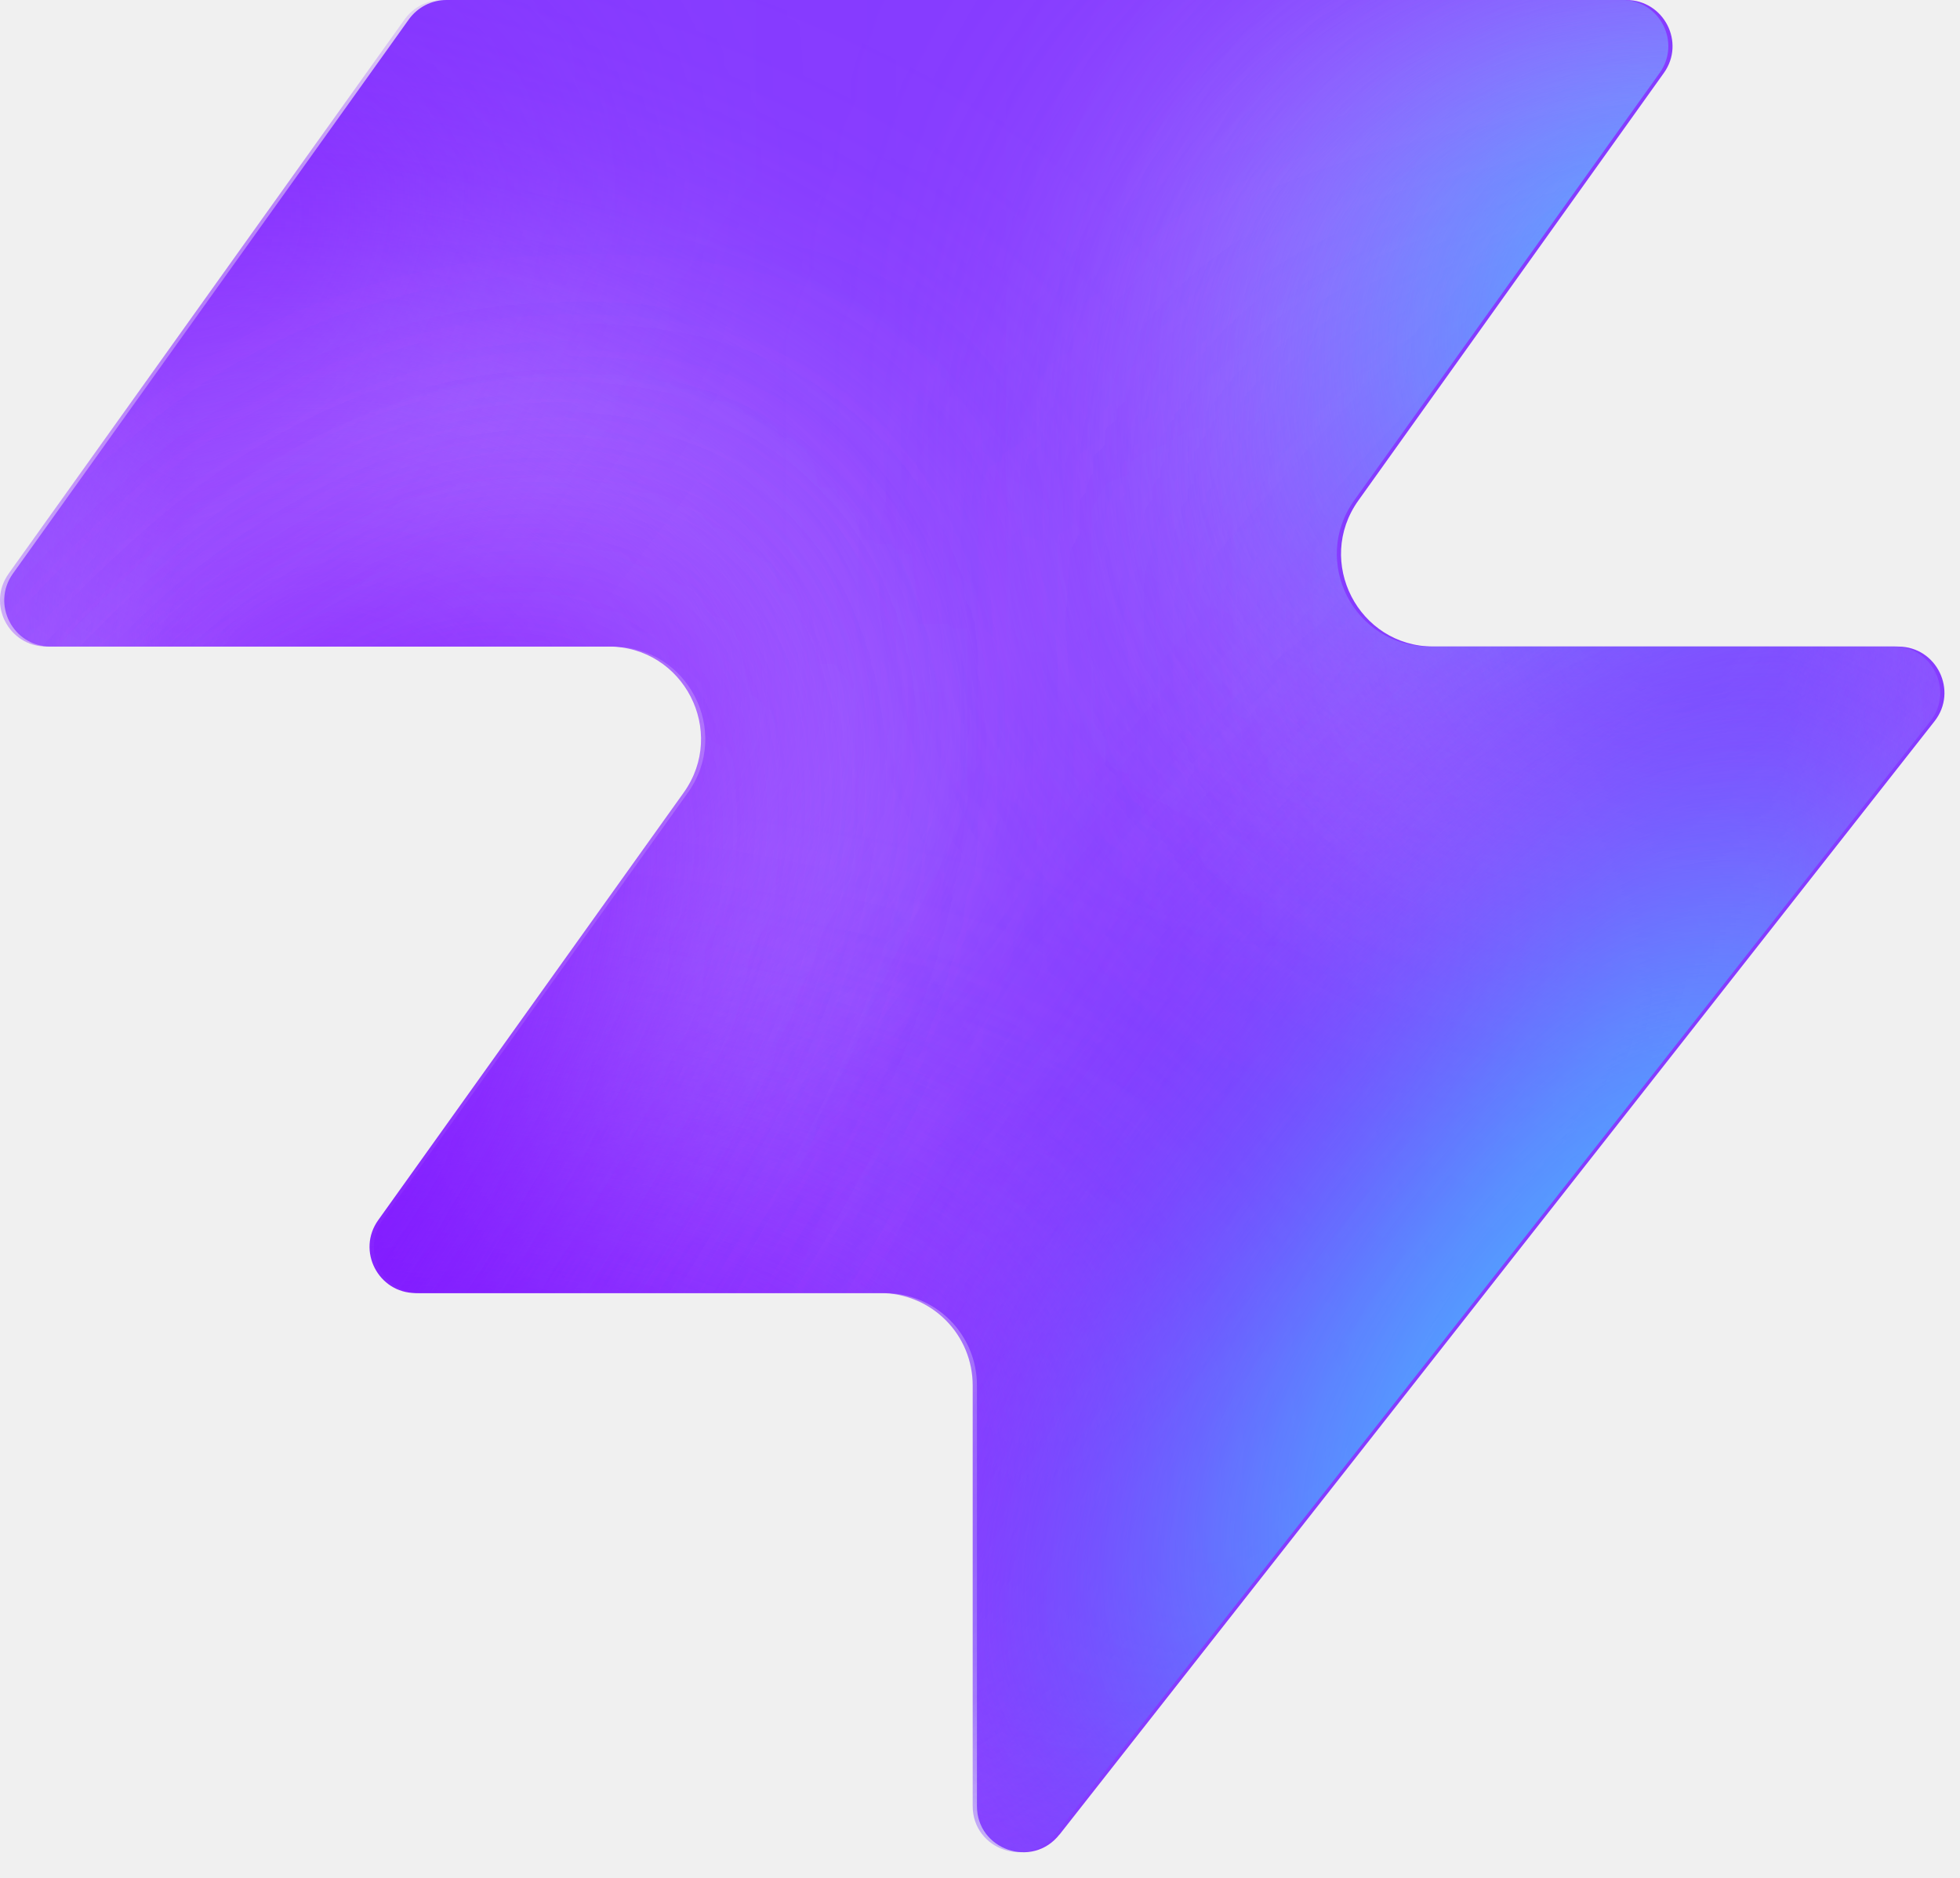
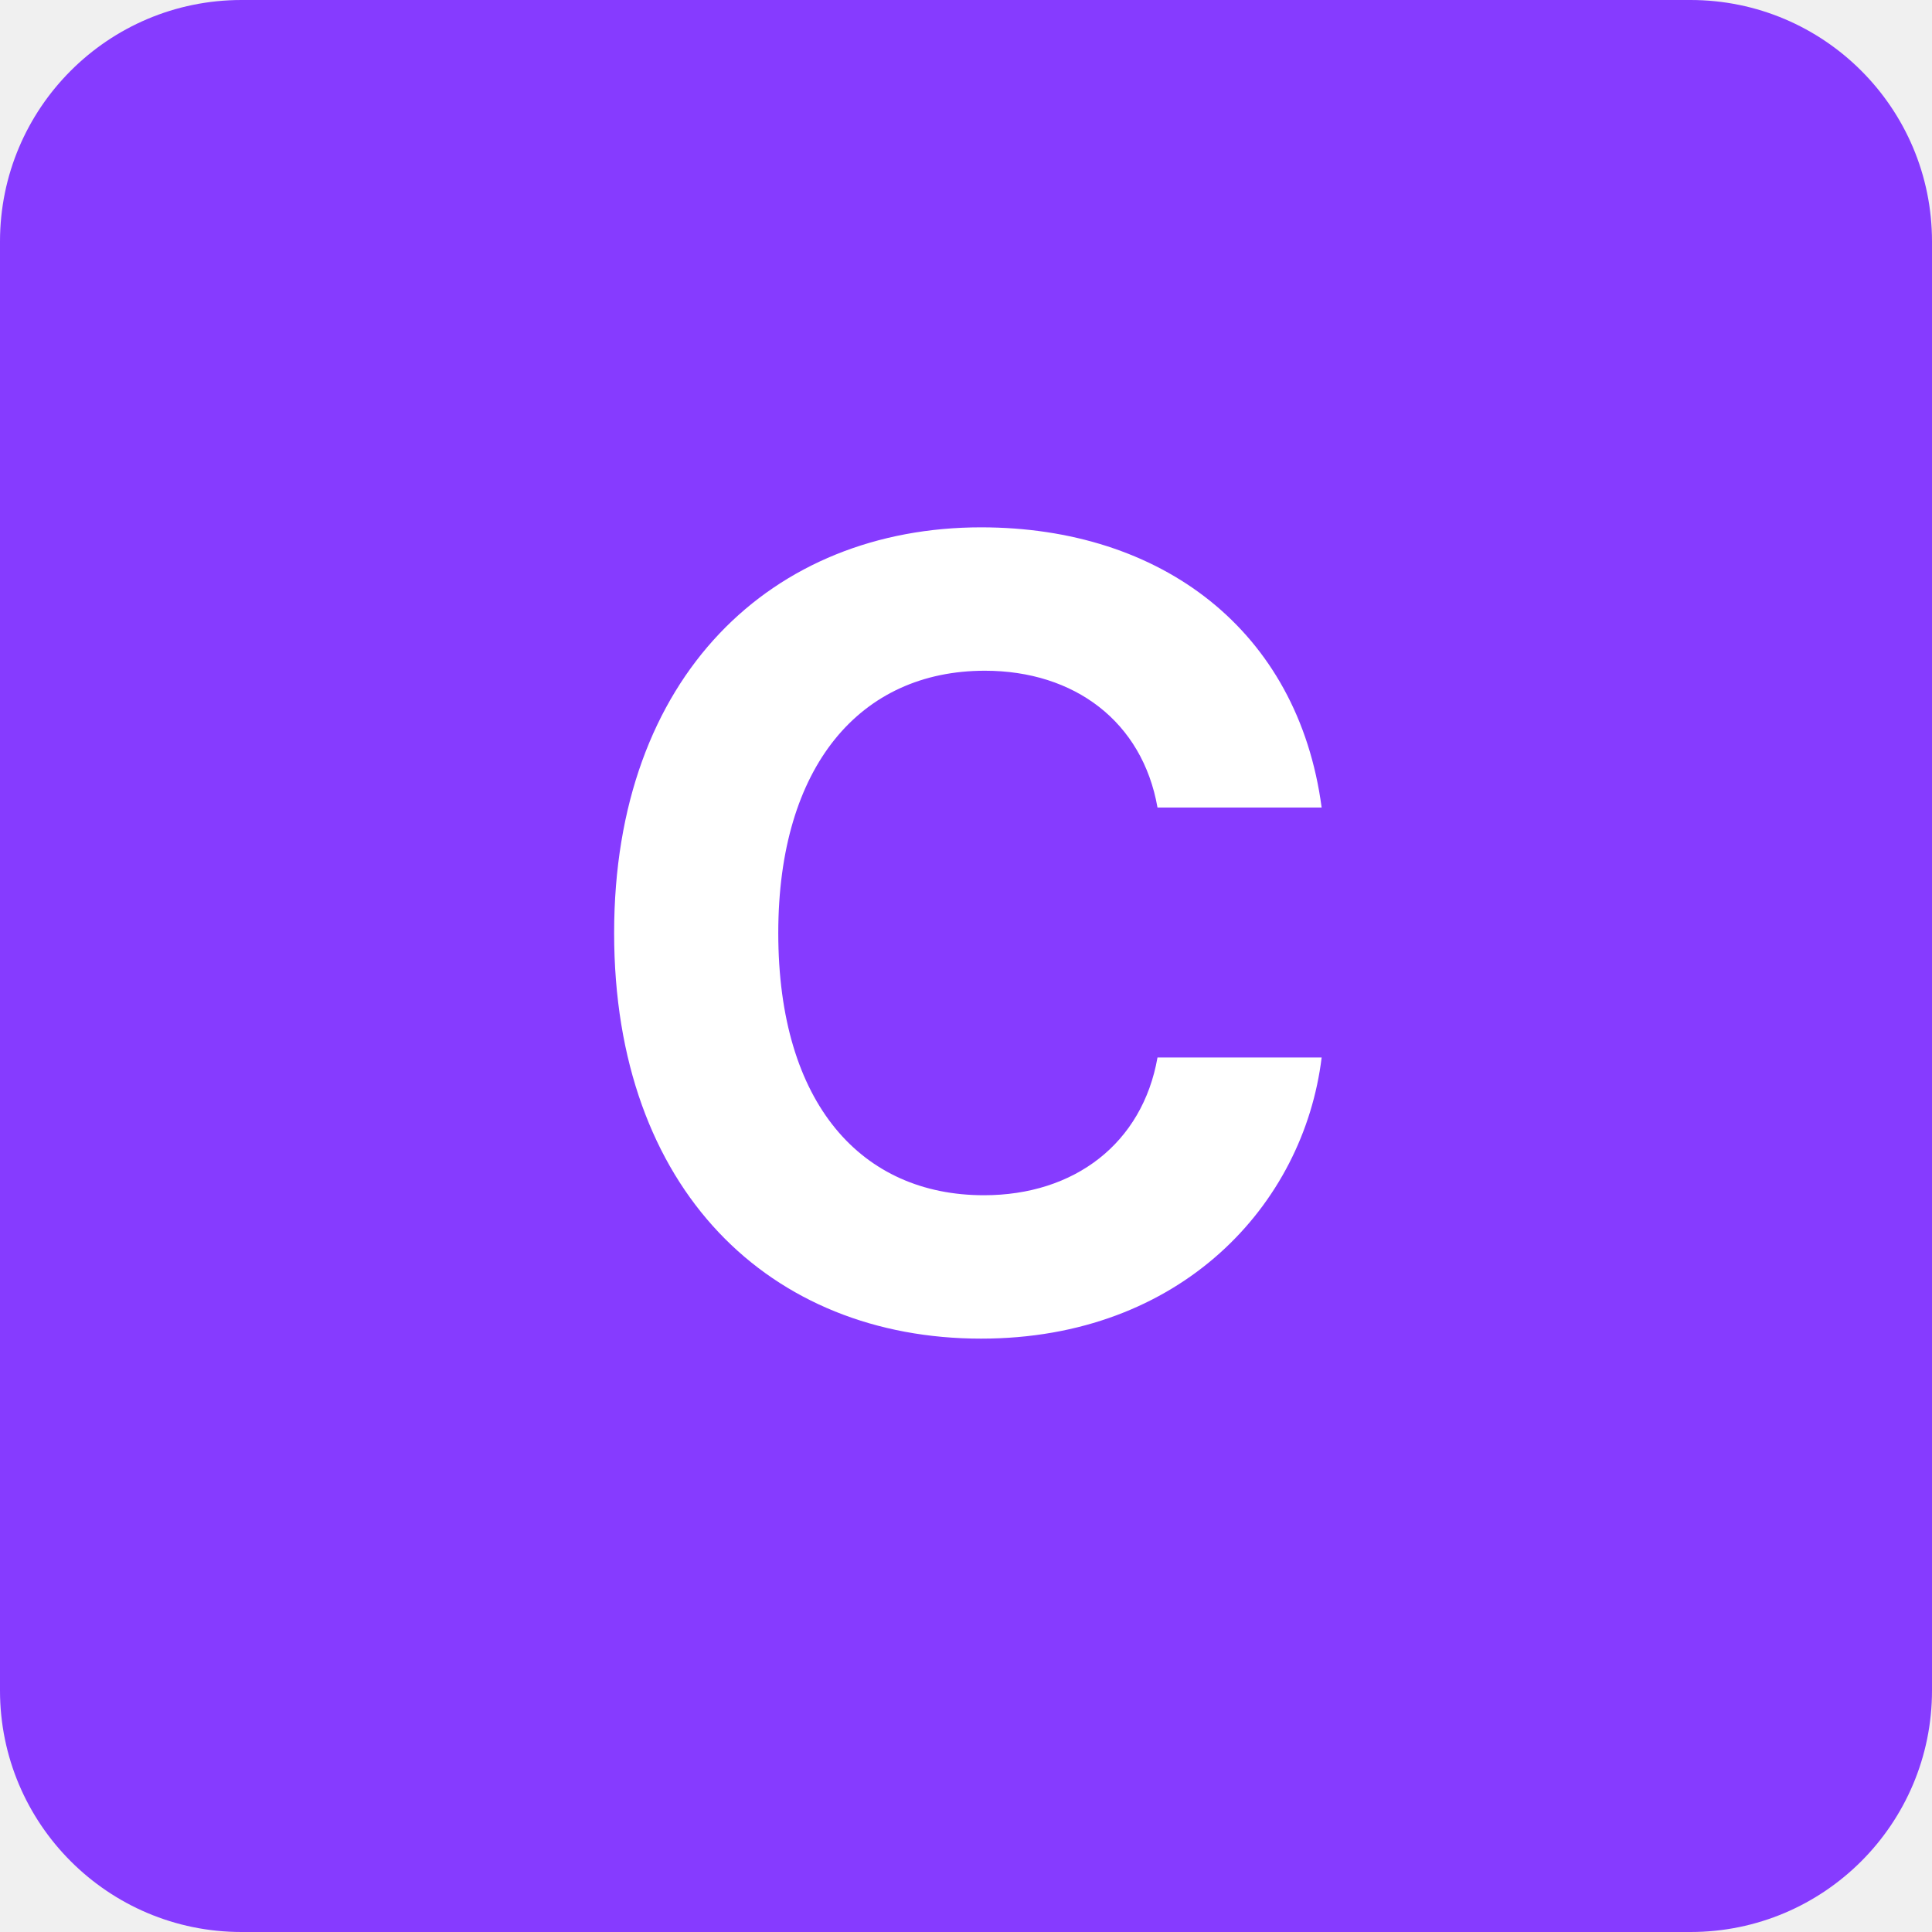
- <svg xmlns="http://www.w3.org/2000/svg" width="48" height="46" fill="none" viewBox="0 0 48 46">
-   <path fill="#863bff" d="M25.946 44.938c-.664.845-2.021.375-2.021-.698V33.937a2.26 2.26 0 0 0-2.262-2.262H10.287c-.92 0-1.456-1.04-.92-1.788l7.48-10.471c1.07-1.497 0-3.578-1.842-3.578H1.237c-.92 0-1.456-1.04-.92-1.788L10.013.474c.214-.297.556-.474.92-.474h28.894c.92 0 1.456 1.04.92 1.788l-7.48 10.471c-1.07 1.498 0 3.579 1.842 3.579h11.377c.943 0 1.473 1.088.89 1.83L25.947 44.94z" style="fill:#863bff;fill:color(display-p3 .525 .23 1);fill-opacity:1" />
-   <mask id="a" width="48" height="46" x="0" y="0" maskUnits="userSpaceOnUse" style="mask-type:alpha">
-     <path fill="#000" d="M25.842 44.938c-.664.844-2.021.375-2.021-.698V33.937a2.26 2.26 0 0 0-2.262-2.262H10.183c-.92 0-1.456-1.04-.92-1.788l7.48-10.471c1.07-1.498 0-3.579-1.842-3.579H1.133c-.92 0-1.456-1.04-.92-1.787L9.91.473c.214-.297.556-.474.92-.474h28.894c.92 0 1.456 1.04.92 1.788l-7.48 10.471c-1.07 1.498 0 3.578 1.842 3.578h11.377c.943 0 1.473 1.088.89 1.832L25.843 44.94z" style="fill:#000;fill-opacity:1" />
-   </mask>
-   <g mask="url(#a)">
-     <g filter="url(#b)">
-       <ellipse cx="5.508" cy="14.704" fill="#ede6ff" rx="5.508" ry="14.704" style="fill:#ede6ff;fill:color(display-p3 .927 .903 1);fill-opacity:1" transform="matrix(.00324 1 1 -.00324 -4.47 31.516)" />
-     </g>
-     <g filter="url(#c)">
-       <ellipse cx="10.399" cy="29.851" fill="#ede6ff" rx="10.399" ry="29.851" style="fill:#ede6ff;fill:color(display-p3 .927 .903 1);fill-opacity:1" transform="matrix(.00324 1 1 -.00324 -39.328 7.883)" />
-     </g>
-     <g filter="url(#d)">
-       <ellipse cx="5.508" cy="30.487" fill="#7e14ff" rx="5.508" ry="30.487" style="fill:#7e14ff;fill:color(display-p3 .492 .077 1);fill-opacity:1" transform="rotate(89.814 -25.913 -14.639)scale(1 -1)" />
-     </g>
-     <g filter="url(#e)">
-       <ellipse cx="5.508" cy="30.599" fill="#7e14ff" rx="5.508" ry="30.599" style="fill:#7e14ff;fill:color(display-p3 .492 .077 1);fill-opacity:1" transform="rotate(89.814 -32.644 -3.334)scale(1 -1)" />
-     </g>
-     <g filter="url(#f)">
-       <ellipse cx="5.508" cy="30.599" fill="#7e14ff" rx="5.508" ry="30.599" style="fill:#7e14ff;fill:color(display-p3 .492 .077 1);fill-opacity:1" transform="matrix(.00324 1 1 -.00324 -34.34 30.47)" />
-     </g>
-     <g filter="url(#g)">
-       <ellipse cx="14.072" cy="22.078" fill="#ede6ff" rx="14.072" ry="22.078" style="fill:#ede6ff;fill:color(display-p3 .927 .903 1);fill-opacity:1" transform="rotate(93.35 24.506 48.493)scale(-1 1)" />
-     </g>
-     <g filter="url(#h)">
-       <ellipse cx="3.47" cy="21.501" fill="#7e14ff" rx="3.47" ry="21.501" style="fill:#7e14ff;fill:color(display-p3 .492 .077 1);fill-opacity:1" transform="rotate(89.009 28.708 47.59)scale(-1 1)" />
-     </g>
-     <g filter="url(#i)">
-       <ellipse cx="3.47" cy="21.501" fill="#7e14ff" rx="3.47" ry="21.501" style="fill:#7e14ff;fill:color(display-p3 .492 .077 1);fill-opacity:1" transform="rotate(89.009 28.708 47.59)scale(-1 1)" />
-     </g>
-     <g filter="url(#j)">
-       <ellipse cx=".387" cy="8.972" fill="#7e14ff" rx="4.407" ry="29.108" style="fill:#7e14ff;fill:color(display-p3 .492 .077 1);fill-opacity:1" transform="rotate(39.51 .387 8.972)" />
-     </g>
-     <g filter="url(#k)">
-       <ellipse cx="47.523" cy="-6.092" fill="#7e14ff" rx="4.407" ry="29.108" style="fill:#7e14ff;fill:color(display-p3 .492 .077 1);fill-opacity:1" transform="rotate(37.892 47.523 -6.092)" />
-     </g>
-     <g filter="url(#l)">
-       <ellipse cx="41.412" cy="6.333" fill="#47bfff" rx="5.971" ry="9.665" style="fill:#47bfff;fill:color(display-p3 .28 .748 1);fill-opacity:1" transform="rotate(37.892 41.412 6.333)" />
-     </g>
-     <g filter="url(#m)">
-       <ellipse cx="-1.879" cy="38.332" fill="#7e14ff" rx="4.407" ry="29.108" style="fill:#7e14ff;fill:color(display-p3 .492 .077 1);fill-opacity:1" transform="rotate(37.892 -1.88 38.332)" />
-     </g>
-     <g filter="url(#n)">
-       <ellipse cx="-1.879" cy="38.332" fill="#7e14ff" rx="4.407" ry="29.108" style="fill:#7e14ff;fill:color(display-p3 .492 .077 1);fill-opacity:1" transform="rotate(37.892 -1.88 38.332)" />
-     </g>
-     <g filter="url(#o)">
-       <ellipse cx="35.651" cy="29.907" fill="#7e14ff" rx="4.407" ry="29.108" style="fill:#7e14ff;fill:color(display-p3 .492 .077 1);fill-opacity:1" transform="rotate(37.892 35.651 29.907)" />
-     </g>
-     <g filter="url(#p)">
-       <ellipse cx="38.418" cy="32.4" fill="#47bfff" rx="5.971" ry="15.297" style="fill:#47bfff;fill:color(display-p3 .28 .748 1);fill-opacity:1" transform="rotate(37.892 38.418 32.4)" />
-     </g>
-   </g>
-   <defs>
-     <filter id="b" width="60.045" height="41.654" x="-19.77" y="16.149" color-interpolation-filters="sRGB" filterUnits="userSpaceOnUse">
-       <feFlood flood-opacity="0" result="BackgroundImageFix" />
-       <feBlend in="SourceGraphic" in2="BackgroundImageFix" result="shape" />
-       <feGaussianBlur result="effect1_foregroundBlur_2002_17158" stdDeviation="7.659" />
-     </filter>
-     <filter id="c" width="90.34" height="51.437" x="-54.613" y="-7.533" color-interpolation-filters="sRGB" filterUnits="userSpaceOnUse">
-       <feFlood flood-opacity="0" result="BackgroundImageFix" />
-       <feBlend in="SourceGraphic" in2="BackgroundImageFix" result="shape" />
-       <feGaussianBlur result="effect1_foregroundBlur_2002_17158" stdDeviation="7.659" />
-     </filter>
-     <filter id="d" width="79.355" height="29.4" x="-49.64" y="2.03" color-interpolation-filters="sRGB" filterUnits="userSpaceOnUse">
-       <feFlood flood-opacity="0" result="BackgroundImageFix" />
-       <feBlend in="SourceGraphic" in2="BackgroundImageFix" result="shape" />
-       <feGaussianBlur result="effect1_foregroundBlur_2002_17158" stdDeviation="4.596" />
-     </filter>
-     <filter id="e" width="79.579" height="29.4" x="-45.045" y="20.029" color-interpolation-filters="sRGB" filterUnits="userSpaceOnUse">
-       <feFlood flood-opacity="0" result="BackgroundImageFix" />
-       <feBlend in="SourceGraphic" in2="BackgroundImageFix" result="shape" />
-       <feGaussianBlur result="effect1_foregroundBlur_2002_17158" stdDeviation="4.596" />
-     </filter>
-     <filter id="f" width="79.579" height="29.4" x="-43.513" y="21.178" color-interpolation-filters="sRGB" filterUnits="userSpaceOnUse">
-       <feFlood flood-opacity="0" result="BackgroundImageFix" />
-       <feBlend in="SourceGraphic" in2="BackgroundImageFix" result="shape" />
-       <feGaussianBlur result="effect1_foregroundBlur_2002_17158" stdDeviation="4.596" />
-     </filter>
-     <filter id="g" width="74.749" height="58.852" x="15.756" y="-17.901" color-interpolation-filters="sRGB" filterUnits="userSpaceOnUse">
-       <feFlood flood-opacity="0" result="BackgroundImageFix" />
-       <feBlend in="SourceGraphic" in2="BackgroundImageFix" result="shape" />
-       <feGaussianBlur result="effect1_foregroundBlur_2002_17158" stdDeviation="7.659" />
-     </filter>
-     <filter id="h" width="61.377" height="25.362" x="23.548" y="2.284" color-interpolation-filters="sRGB" filterUnits="userSpaceOnUse">
-       <feFlood flood-opacity="0" result="BackgroundImageFix" />
-       <feBlend in="SourceGraphic" in2="BackgroundImageFix" result="shape" />
-       <feGaussianBlur result="effect1_foregroundBlur_2002_17158" stdDeviation="4.596" />
-     </filter>
-     <filter id="i" width="61.377" height="25.362" x="23.548" y="2.284" color-interpolation-filters="sRGB" filterUnits="userSpaceOnUse">
-       <feFlood flood-opacity="0" result="BackgroundImageFix" />
-       <feBlend in="SourceGraphic" in2="BackgroundImageFix" result="shape" />
-       <feGaussianBlur result="effect1_foregroundBlur_2002_17158" stdDeviation="4.596" />
-     </filter>
-     <filter id="j" width="56.045" height="63.649" x="-27.636" y="-22.853" color-interpolation-filters="sRGB" filterUnits="userSpaceOnUse">
-       <feFlood flood-opacity="0" result="BackgroundImageFix" />
-       <feBlend in="SourceGraphic" in2="BackgroundImageFix" result="shape" />
-       <feGaussianBlur result="effect1_foregroundBlur_2002_17158" stdDeviation="4.596" />
-     </filter>
-     <filter id="k" width="54.814" height="64.646" x="20.116" y="-38.415" color-interpolation-filters="sRGB" filterUnits="userSpaceOnUse">
-       <feFlood flood-opacity="0" result="BackgroundImageFix" />
-       <feBlend in="SourceGraphic" in2="BackgroundImageFix" result="shape" />
-       <feGaussianBlur result="effect1_foregroundBlur_2002_17158" stdDeviation="4.596" />
-     </filter>
-     <filter id="l" width="33.541" height="35.313" x="24.641" y="-11.323" color-interpolation-filters="sRGB" filterUnits="userSpaceOnUse">
-       <feFlood flood-opacity="0" result="BackgroundImageFix" />
-       <feBlend in="SourceGraphic" in2="BackgroundImageFix" result="shape" />
-       <feGaussianBlur result="effect1_foregroundBlur_2002_17158" stdDeviation="4.596" />
-     </filter>
-     <filter id="m" width="54.814" height="64.646" x="-29.286" y="6.009" color-interpolation-filters="sRGB" filterUnits="userSpaceOnUse">
-       <feFlood flood-opacity="0" result="BackgroundImageFix" />
-       <feBlend in="SourceGraphic" in2="BackgroundImageFix" result="shape" />
-       <feGaussianBlur result="effect1_foregroundBlur_2002_17158" stdDeviation="4.596" />
-     </filter>
-     <filter id="n" width="54.814" height="64.646" x="-29.286" y="6.009" color-interpolation-filters="sRGB" filterUnits="userSpaceOnUse">
-       <feFlood flood-opacity="0" result="BackgroundImageFix" />
-       <feBlend in="SourceGraphic" in2="BackgroundImageFix" result="shape" />
-       <feGaussianBlur result="effect1_foregroundBlur_2002_17158" stdDeviation="4.596" />
-     </filter>
-     <filter id="o" width="54.814" height="64.646" x="8.244" y="-2.416" color-interpolation-filters="sRGB" filterUnits="userSpaceOnUse">
-       <feFlood flood-opacity="0" result="BackgroundImageFix" />
-       <feBlend in="SourceGraphic" in2="BackgroundImageFix" result="shape" />
-       <feGaussianBlur result="effect1_foregroundBlur_2002_17158" stdDeviation="4.596" />
-     </filter>
-     <filter id="p" width="39.409" height="43.623" x="18.713" y="10.588" color-interpolation-filters="sRGB" filterUnits="userSpaceOnUse">
-       <feFlood flood-opacity="0" result="BackgroundImageFix" />
-       <feBlend in="SourceGraphic" in2="BackgroundImageFix" result="shape" />
-       <feGaussianBlur result="effect1_foregroundBlur_2002_17158" stdDeviation="4.596" />
-     </filter>
-   </defs>
+ <svg xmlns="http://www.w3.org/2000/svg" width="32" height="32" viewBox="0 0 32 32" fill="none">
+   <rect width="32" height="32" rx="4" fill="#863bff" />
+   <text x="16" y="22" text-anchor="middle" font-family="system-ui, -apple-system, sans-serif" font-size="18" font-weight="700" fill="white">C</text>
</svg>
